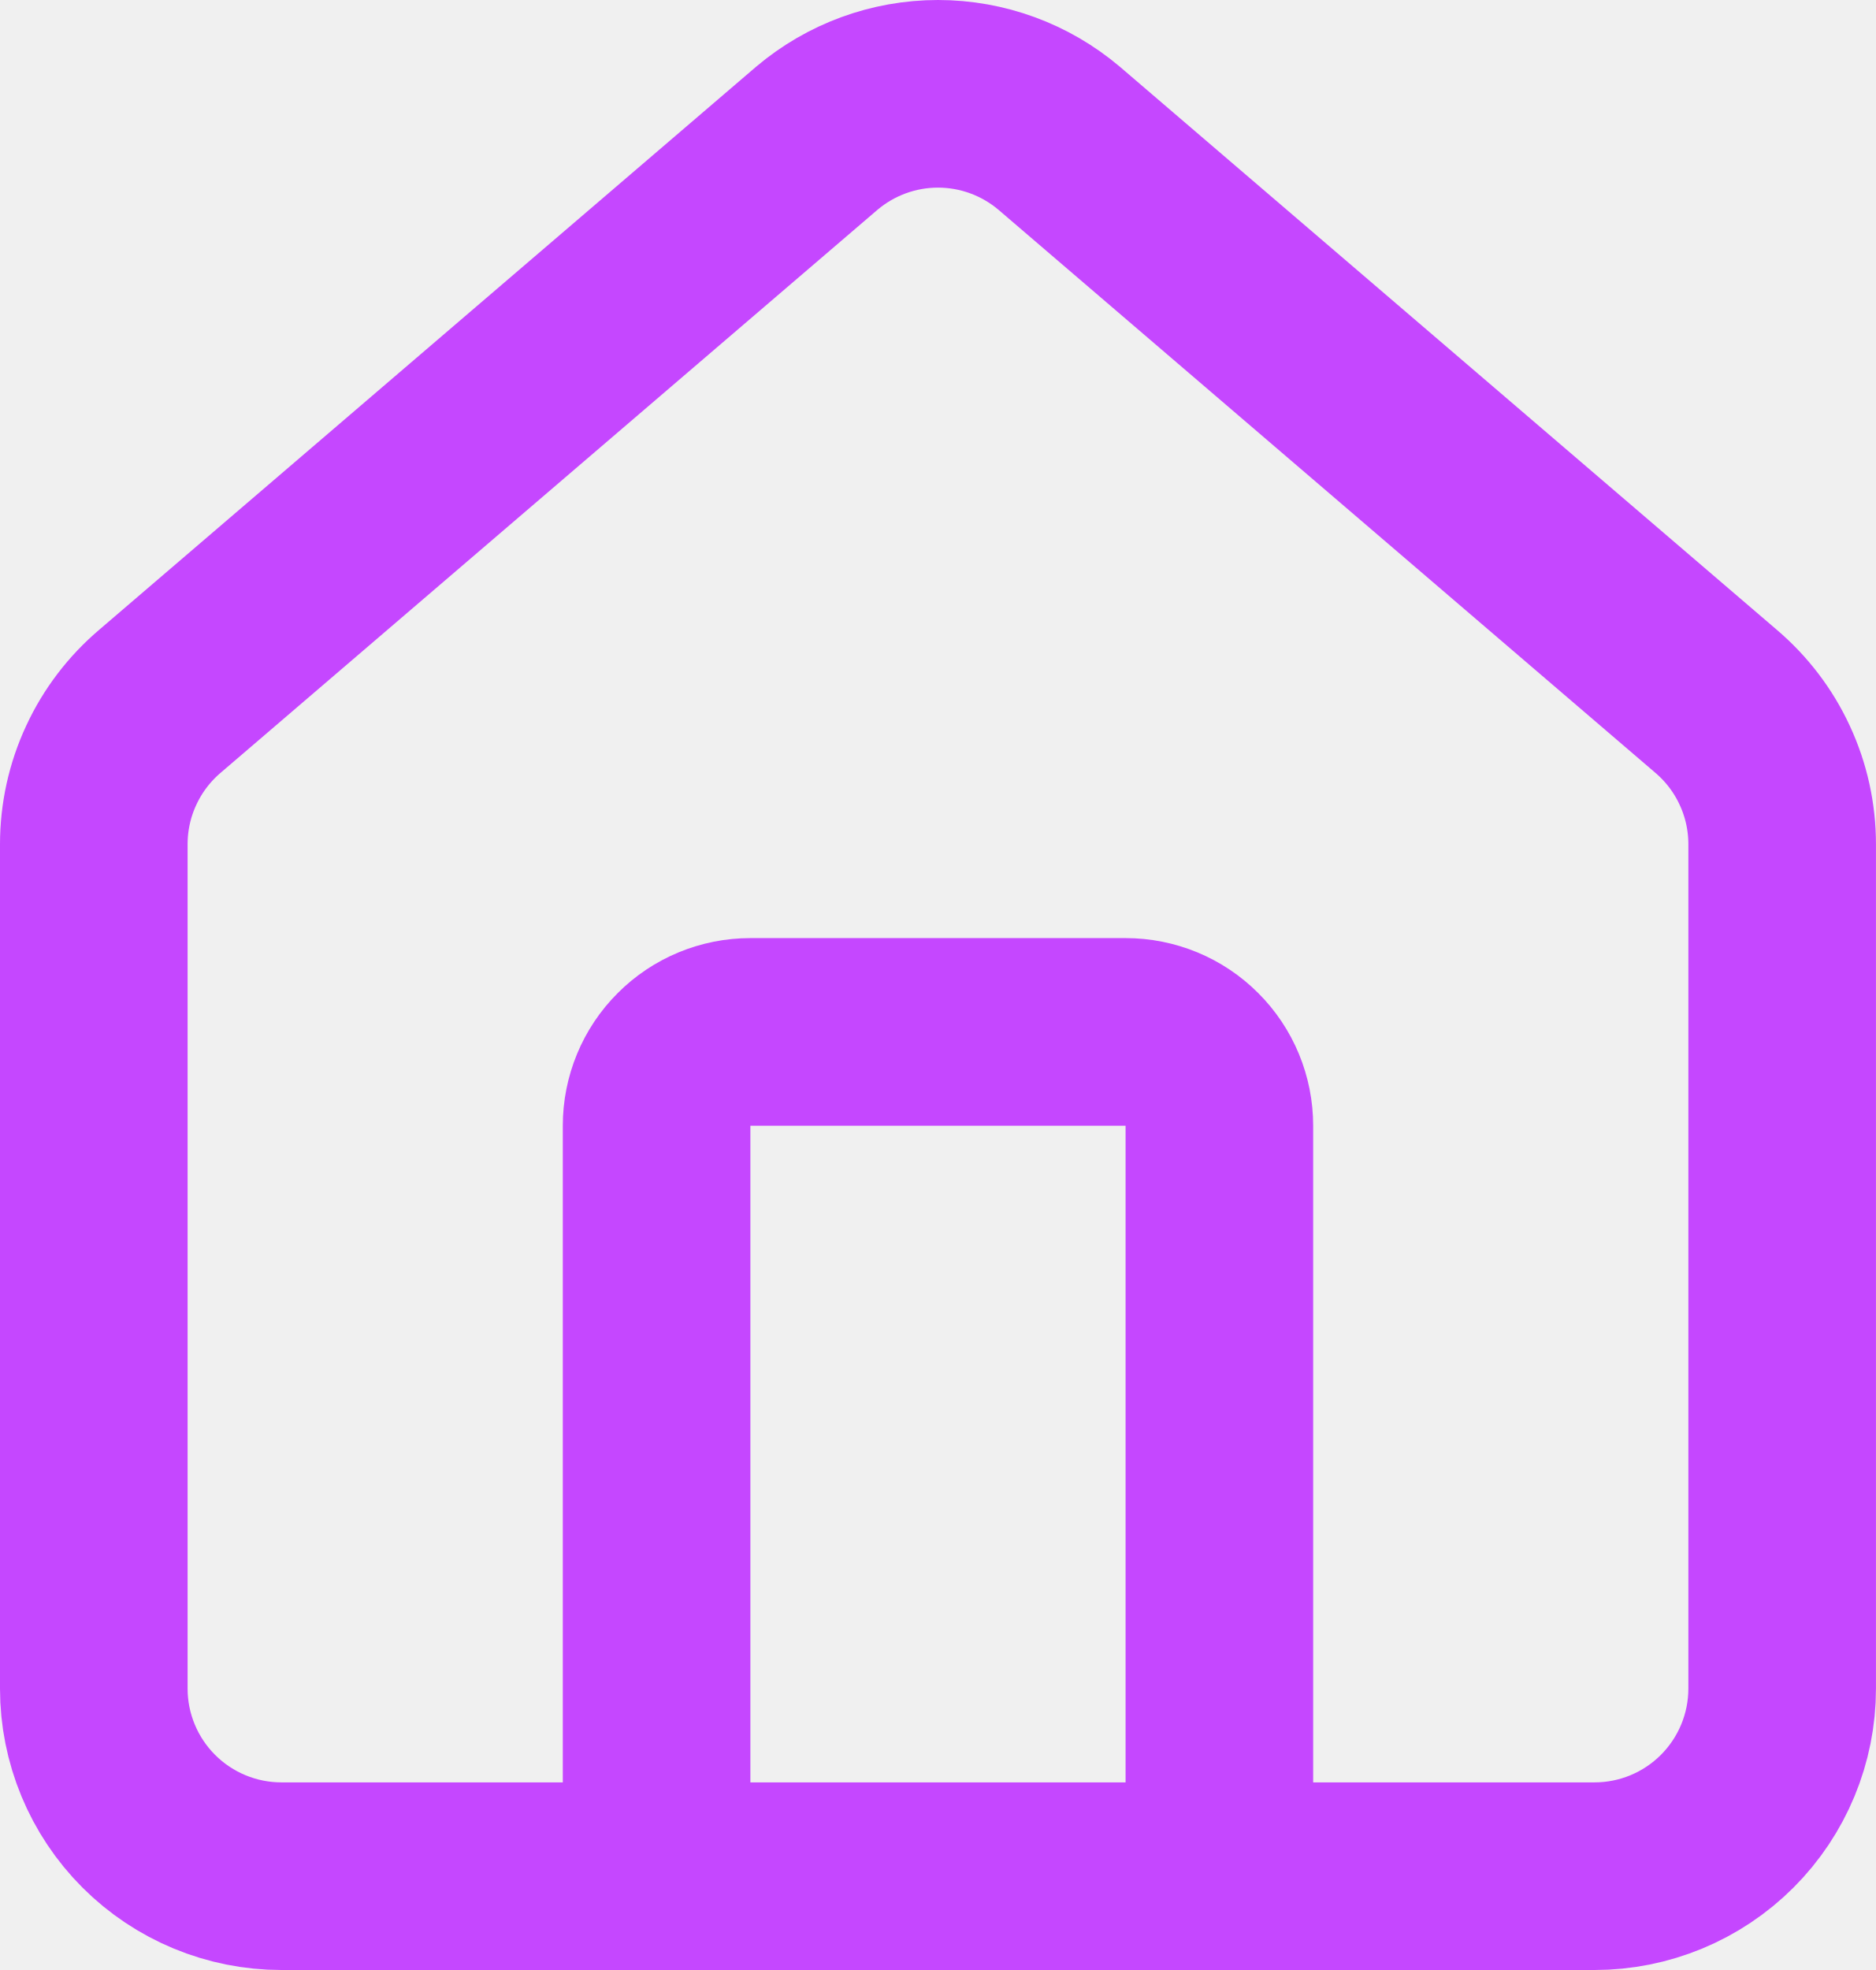
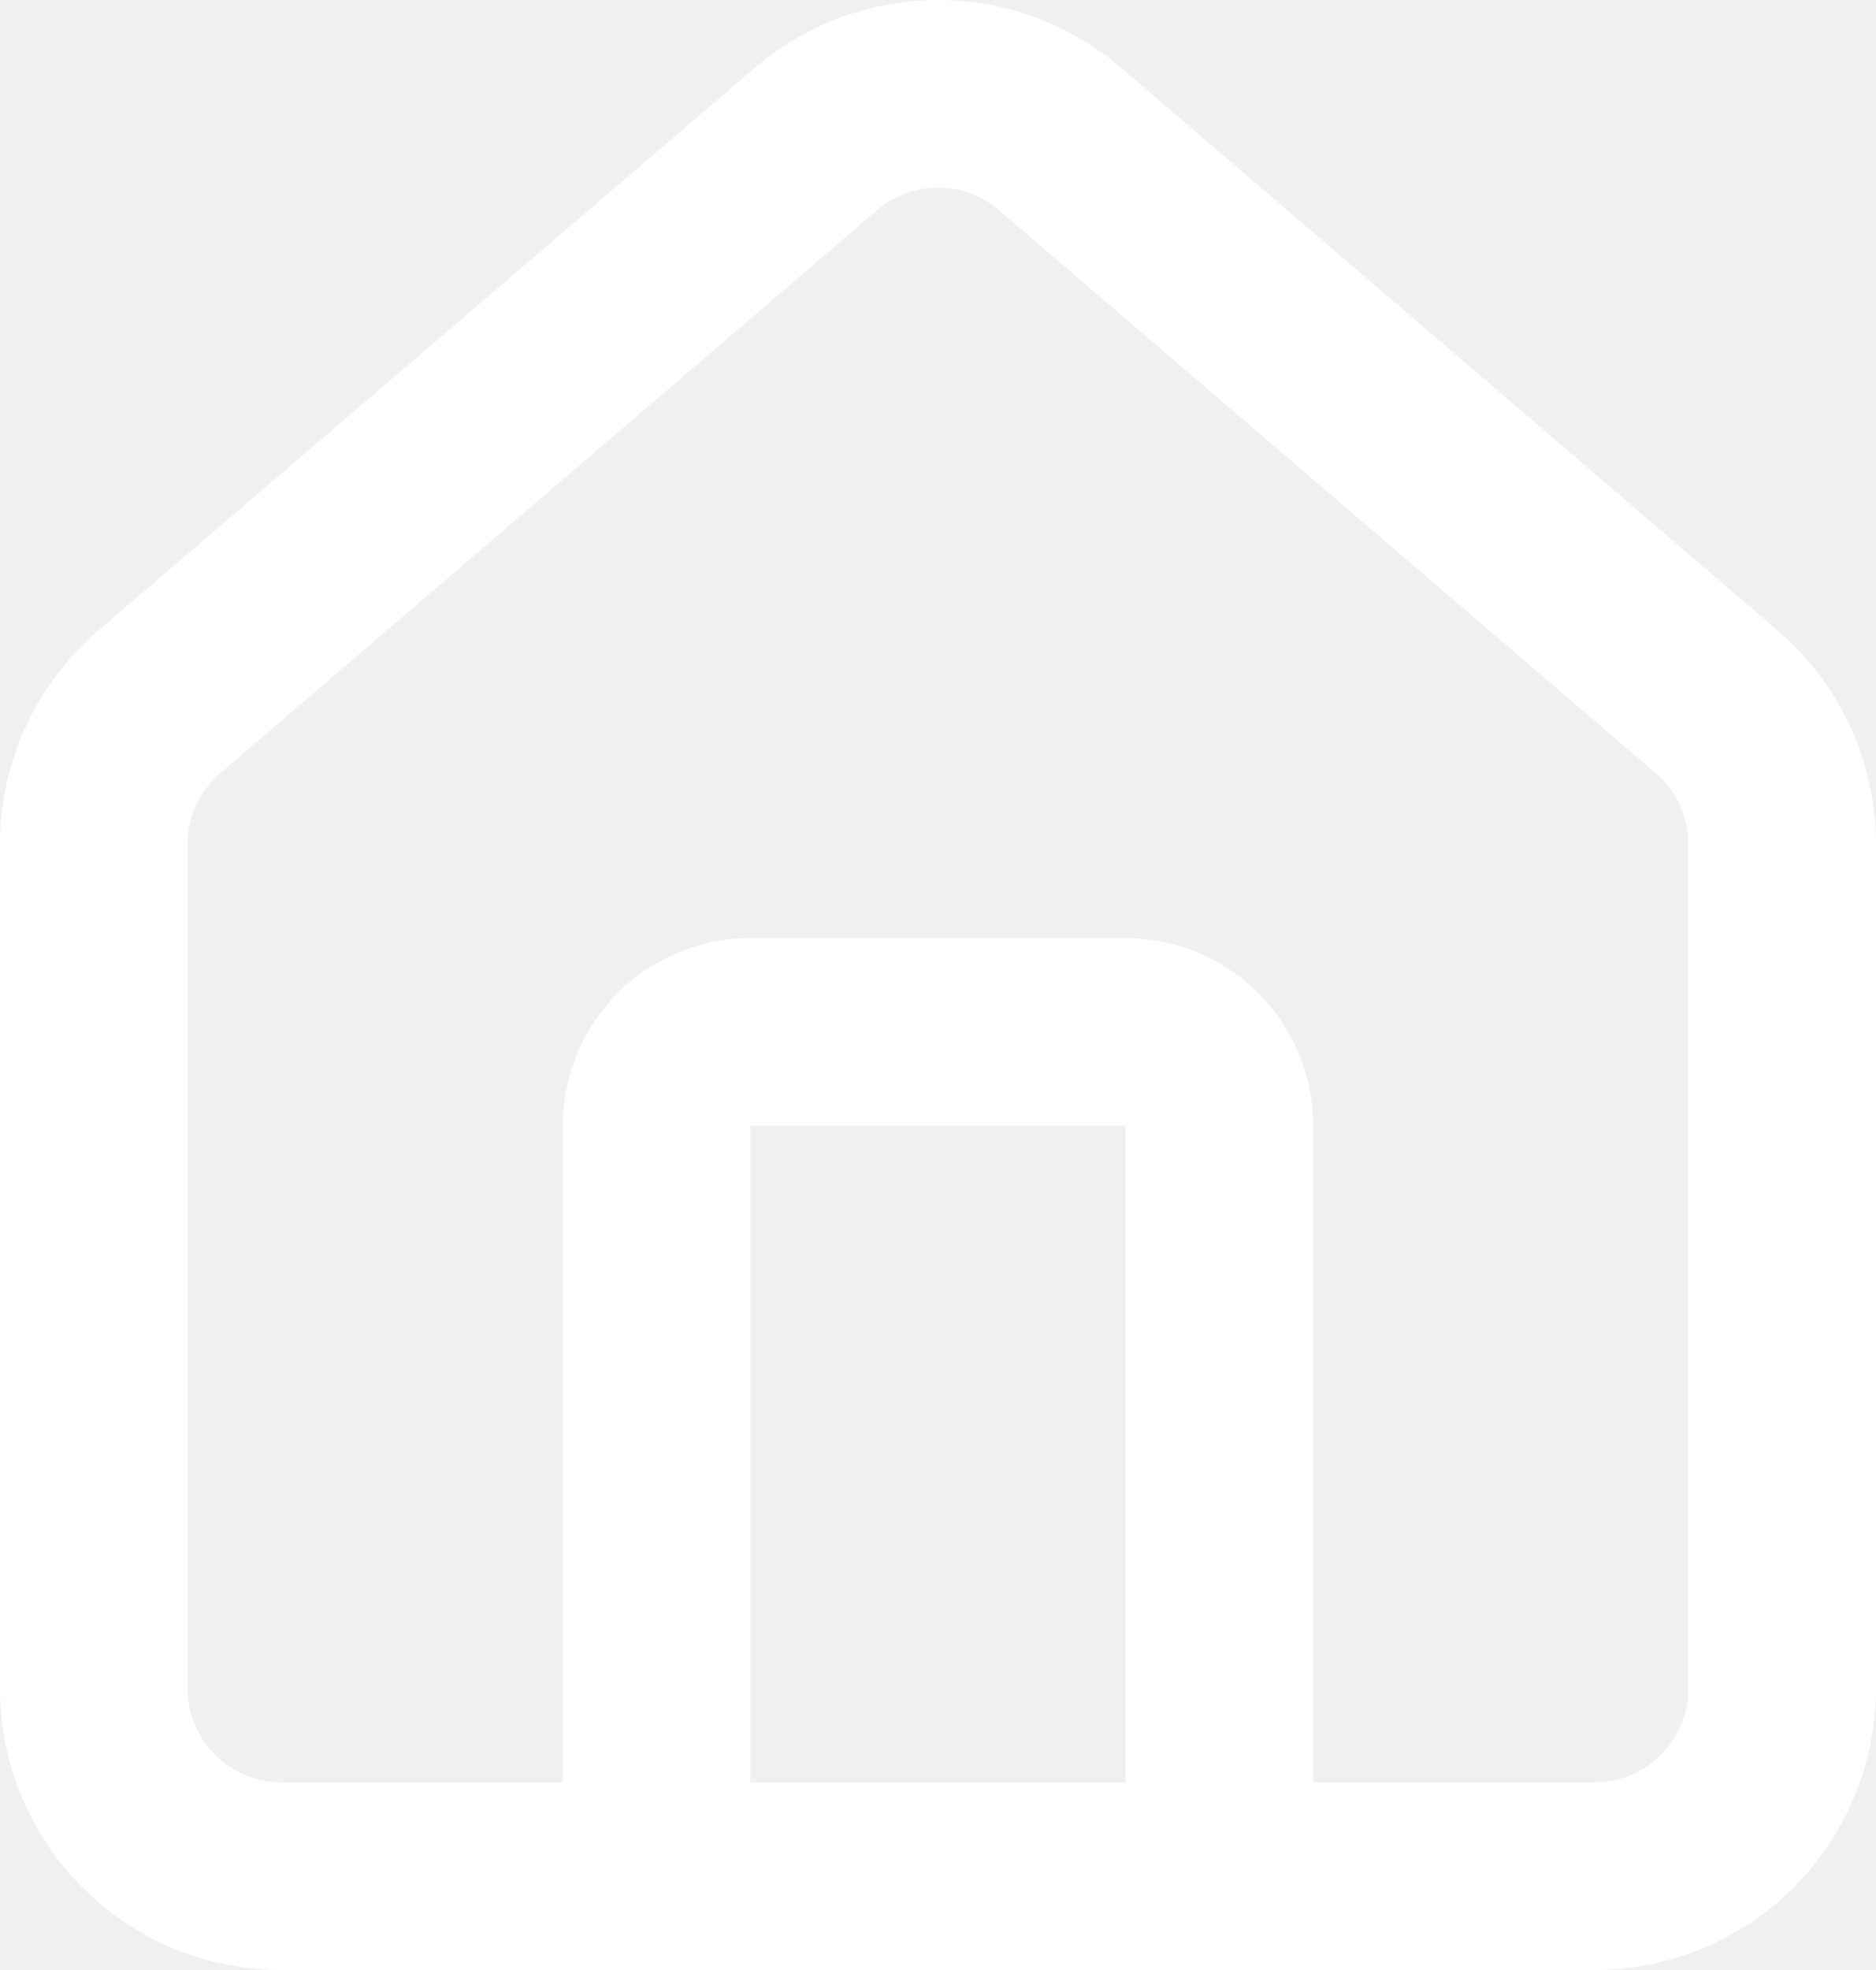
<svg xmlns="http://www.w3.org/2000/svg" width="20" height="21" viewBox="0 0 20 21" fill="none">
-   <path d="M13 20V12C13 11.735 12.895 11.48 12.707 11.293C12.52 11.105 12.265 11 12 11H8C7.735 11 7.48 11.105 7.293 11.293C7.105 11.48 7 11.735 7 12V20" stroke="#C547FF" stroke-width="2" stroke-linecap="round" stroke-linejoin="round" />
-   <path d="M1 9C1 8.709 1.063 8.422 1.186 8.158C1.308 7.894 1.487 7.66 1.709 7.472L8.709 1.473C9.07 1.168 9.527 1 10 1C10.473 1 10.93 1.168 11.291 1.473L18.291 7.472C18.513 7.66 18.692 7.894 18.814 8.158C18.937 8.422 19 8.709 19 9V18C19 18.53 18.789 19.039 18.414 19.414C18.039 19.789 17.53 20 17 20H3C2.47 20 1.961 19.789 1.586 19.414C1.211 19.039 1 18.53 1 18V9Z" stroke="#C547FF" stroke-width="2" stroke-linecap="round" stroke-linejoin="round" />
+   <path d="M13 20V12C13 11.735 12.895 11.48 12.707 11.293C12.52 11.105 12.265 11 12 11H8C7.735 11 7.48 11.105 7.293 11.293C7.105 11.48 7 11.735 7 12V20" stroke="#fff" stroke-width="2" stroke-linecap="round" stroke-linejoin="round" />
+   <path d="M1 9C1 8.709 1.063 8.422 1.186 8.158C1.308 7.894 1.487 7.66 1.709 7.472L8.709 1.473C9.07 1.168 9.527 1 10 1C10.473 1 10.93 1.168 11.291 1.473L18.291 7.472C18.513 7.66 18.692 7.894 18.814 8.158C18.937 8.422 19 8.709 19 9V18C19 18.53 18.789 19.039 18.414 19.414C18.039 19.789 17.53 20 17 20H3C2.47 20 1.961 19.789 1.586 19.414C1.211 19.039 1 18.53 1 18V9Z" stroke="#fff" stroke-width="2" stroke-linecap="round" stroke-linejoin="round" />
</svg>
